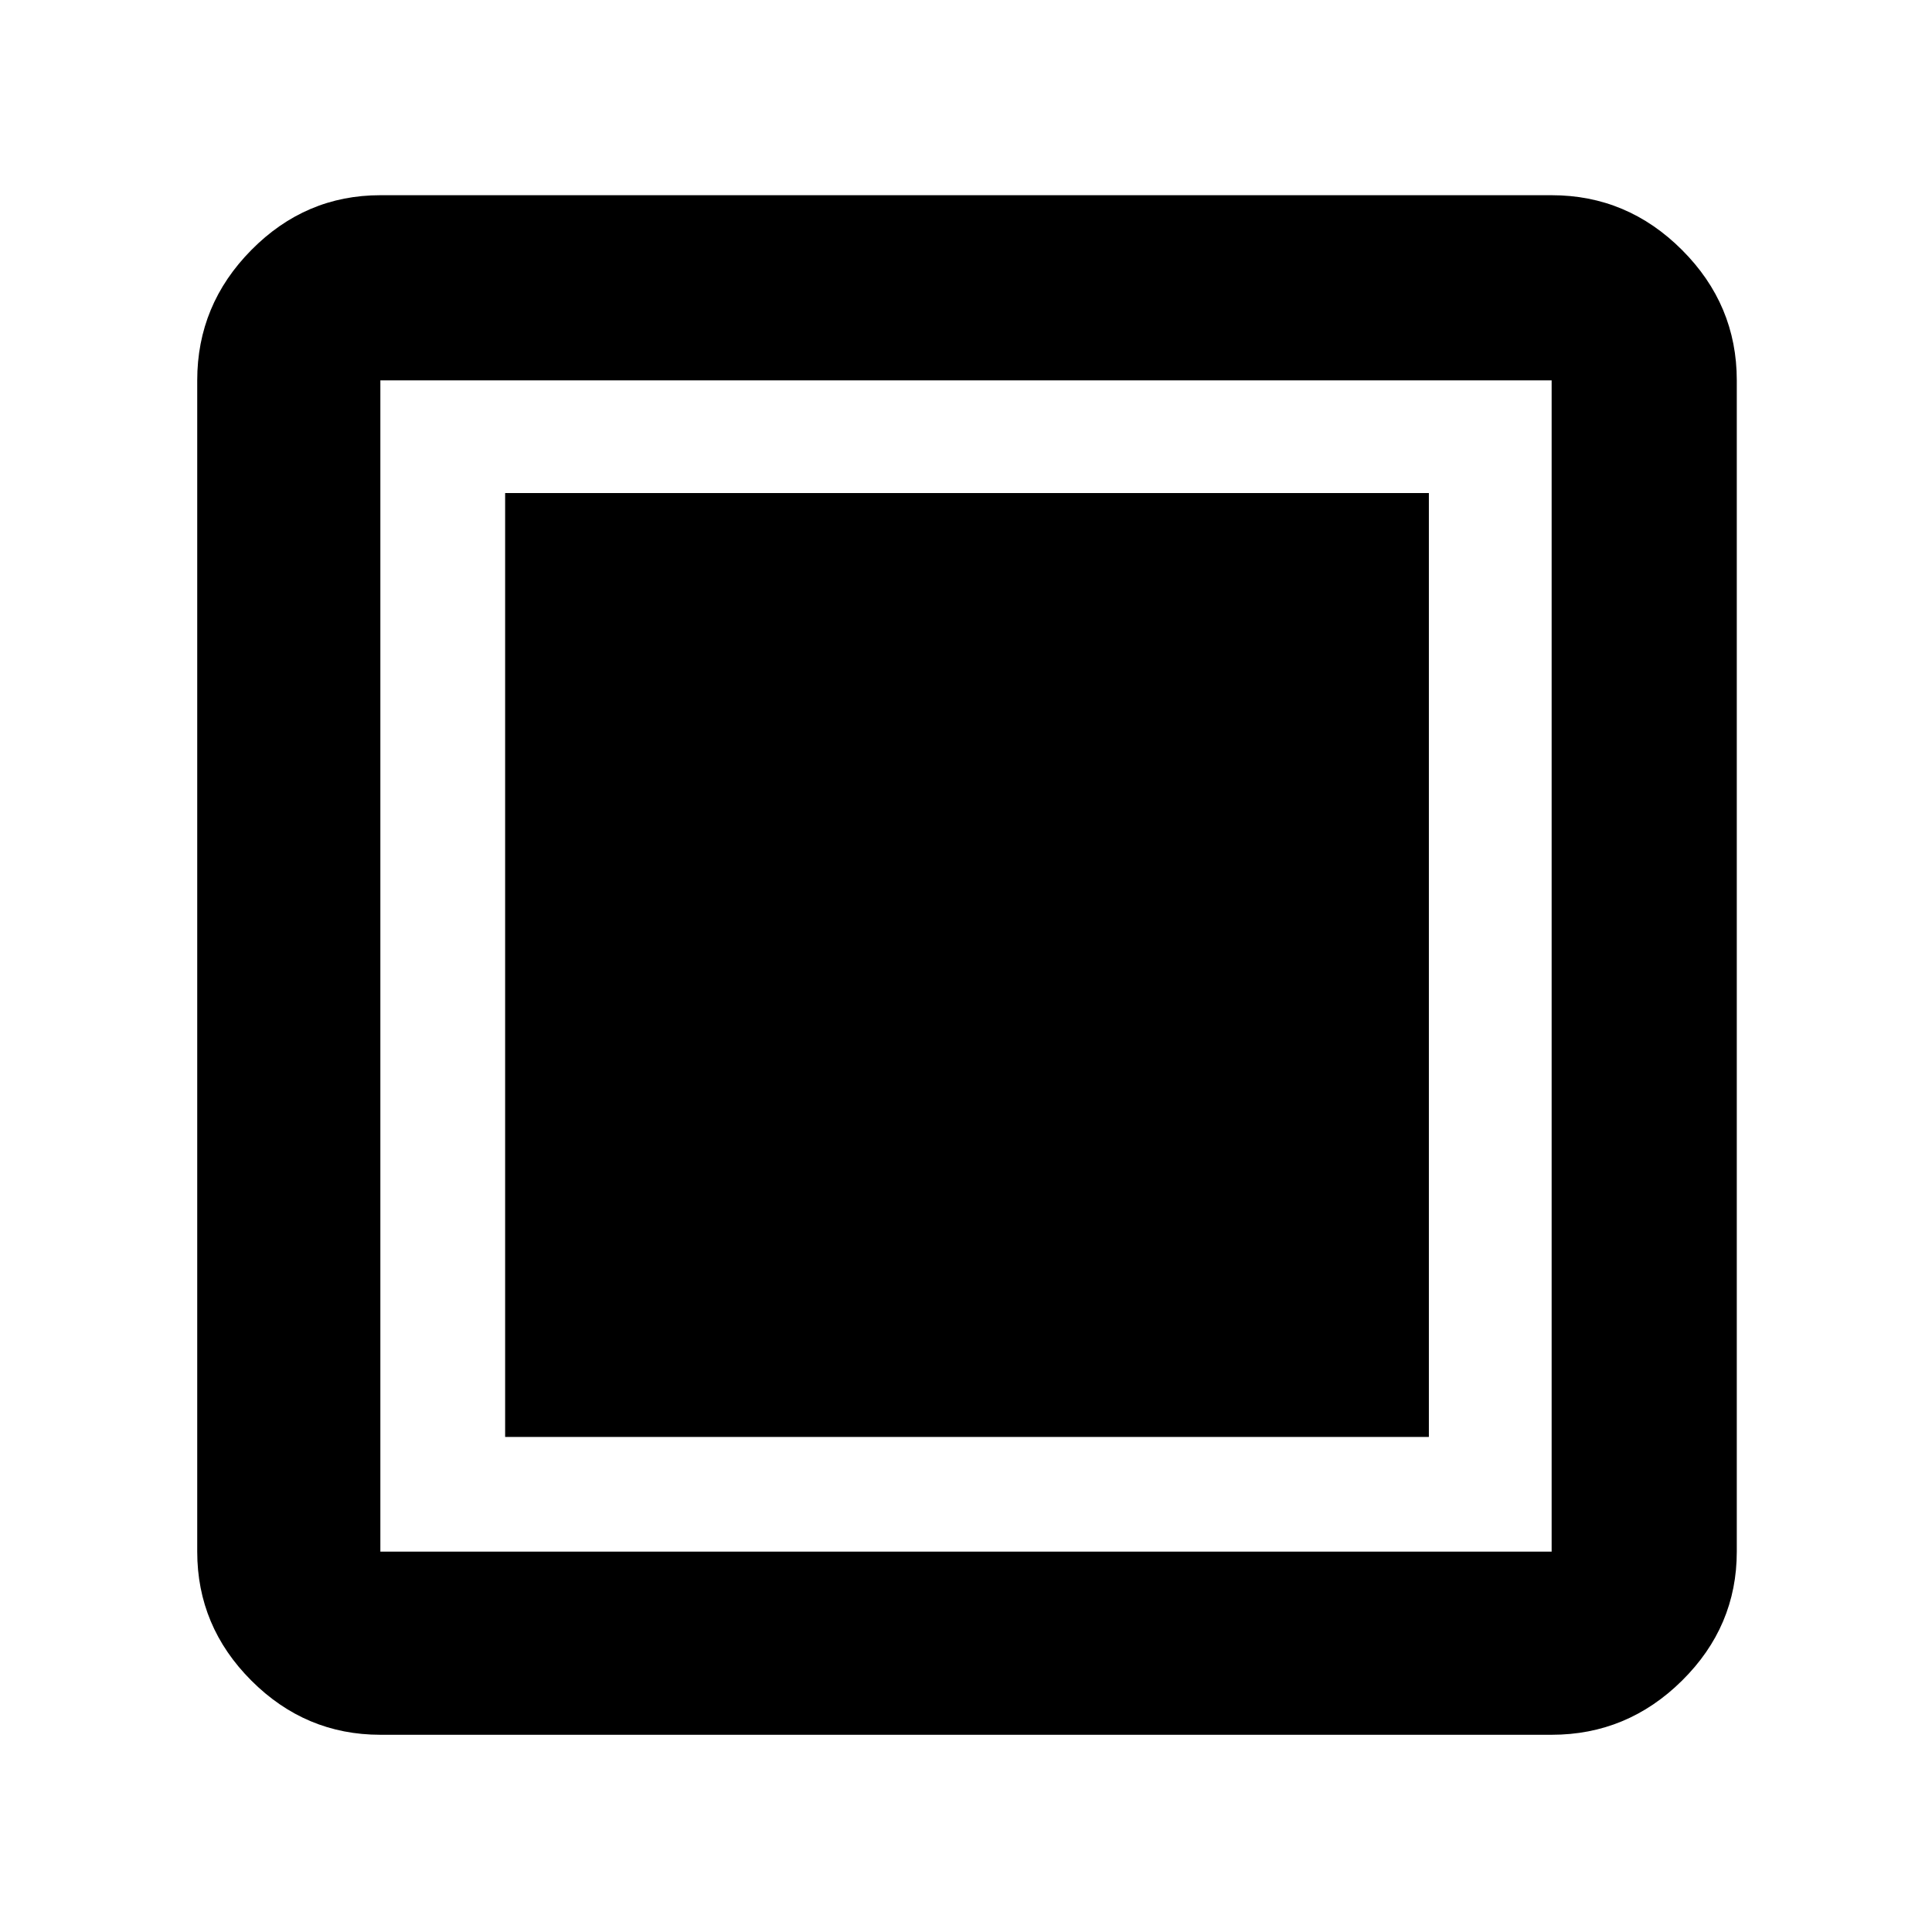
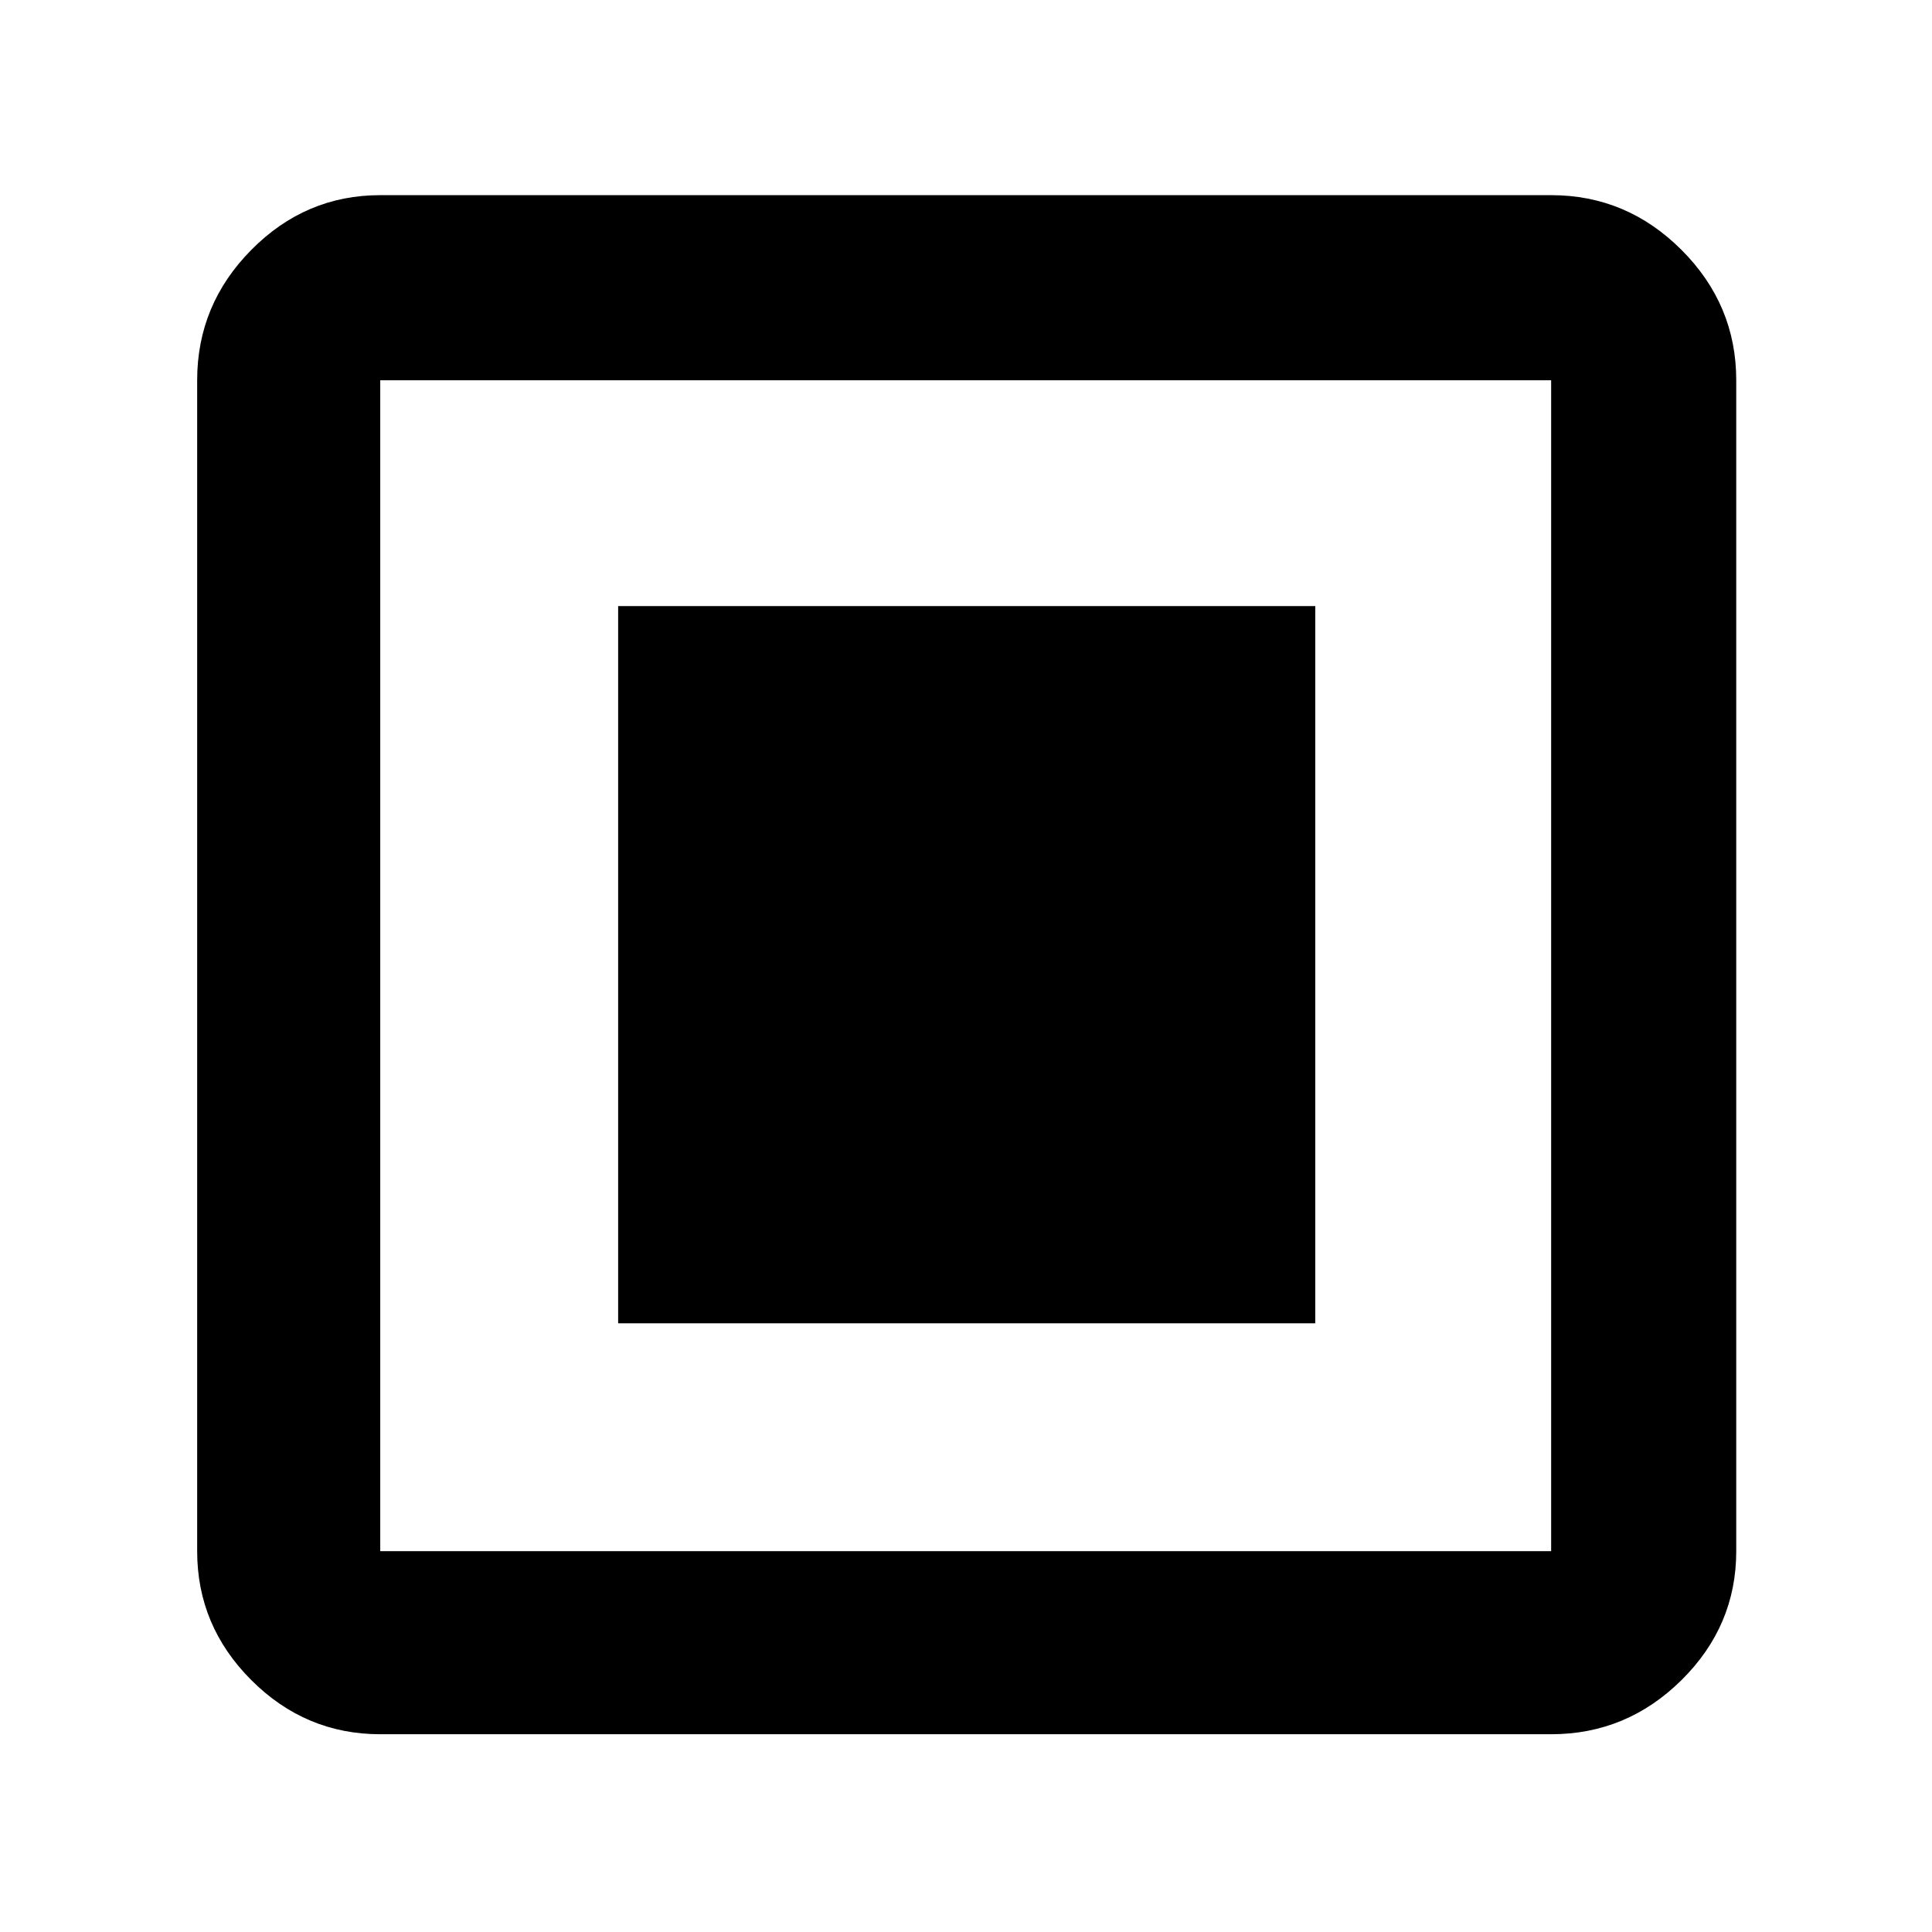
- <svg xmlns="http://www.w3.org/2000/svg" height="48px" viewBox="0 -960 960 960" width="48px" fill="#000000">
-   <path d="M251-246h459v-469H251v469ZM189-98q-37.18 0-64.09-26.91Q98-151.82 98-189v-582q0-37.59 26.91-64.79Q151.82-863 189-863h582q37.59 0 64.79 27.21Q863-808.59 863-771v582q0 37.18-27.21 64.09Q808.59-98 771-98H189Zm0-91h582v-582H189v582Zm0-582v582-582Z" />
+ <svg xmlns="http://www.w3.org/2000/svg" width="100%" height="100%" viewBox="0 0 2134 2134" version="1.1" xml:space="preserve" style="fill-rule:evenodd;clip-rule:evenodd;stroke-linejoin:round;stroke-miterlimit:2;">
+   <path d="M682.778,1461.67l770,-0l-0,-792.223l-770,0l-0,792.223Zm-262.778,453.889c-55.081,-0 -102.556,-19.934 -142.422,-59.8c-39.867,-39.867 -59.8,-87.341 -59.8,-142.423l-0,-1293.33c-0,-55.689 19.933,-103.681 59.8,-143.978c39.866,-40.311 87.341,-60.466 142.422,-60.466l1293.33,-0c55.689,-0 103.682,20.155 143.978,60.466c40.311,40.297 60.467,88.289 60.467,143.978l-0,1293.33c-0,55.082 -20.156,102.556 -60.467,142.423c-40.296,39.866 -88.289,59.8 -143.978,59.8l-1293.33,-0Zm0,-202.223l1293.33,0l0,-1293.33l-1293.33,0l0,1293.33Zm0,-1293.33l0,1293.33l0,-1293.33Z" style="fill-rule:nonzero;" />
</svg>
